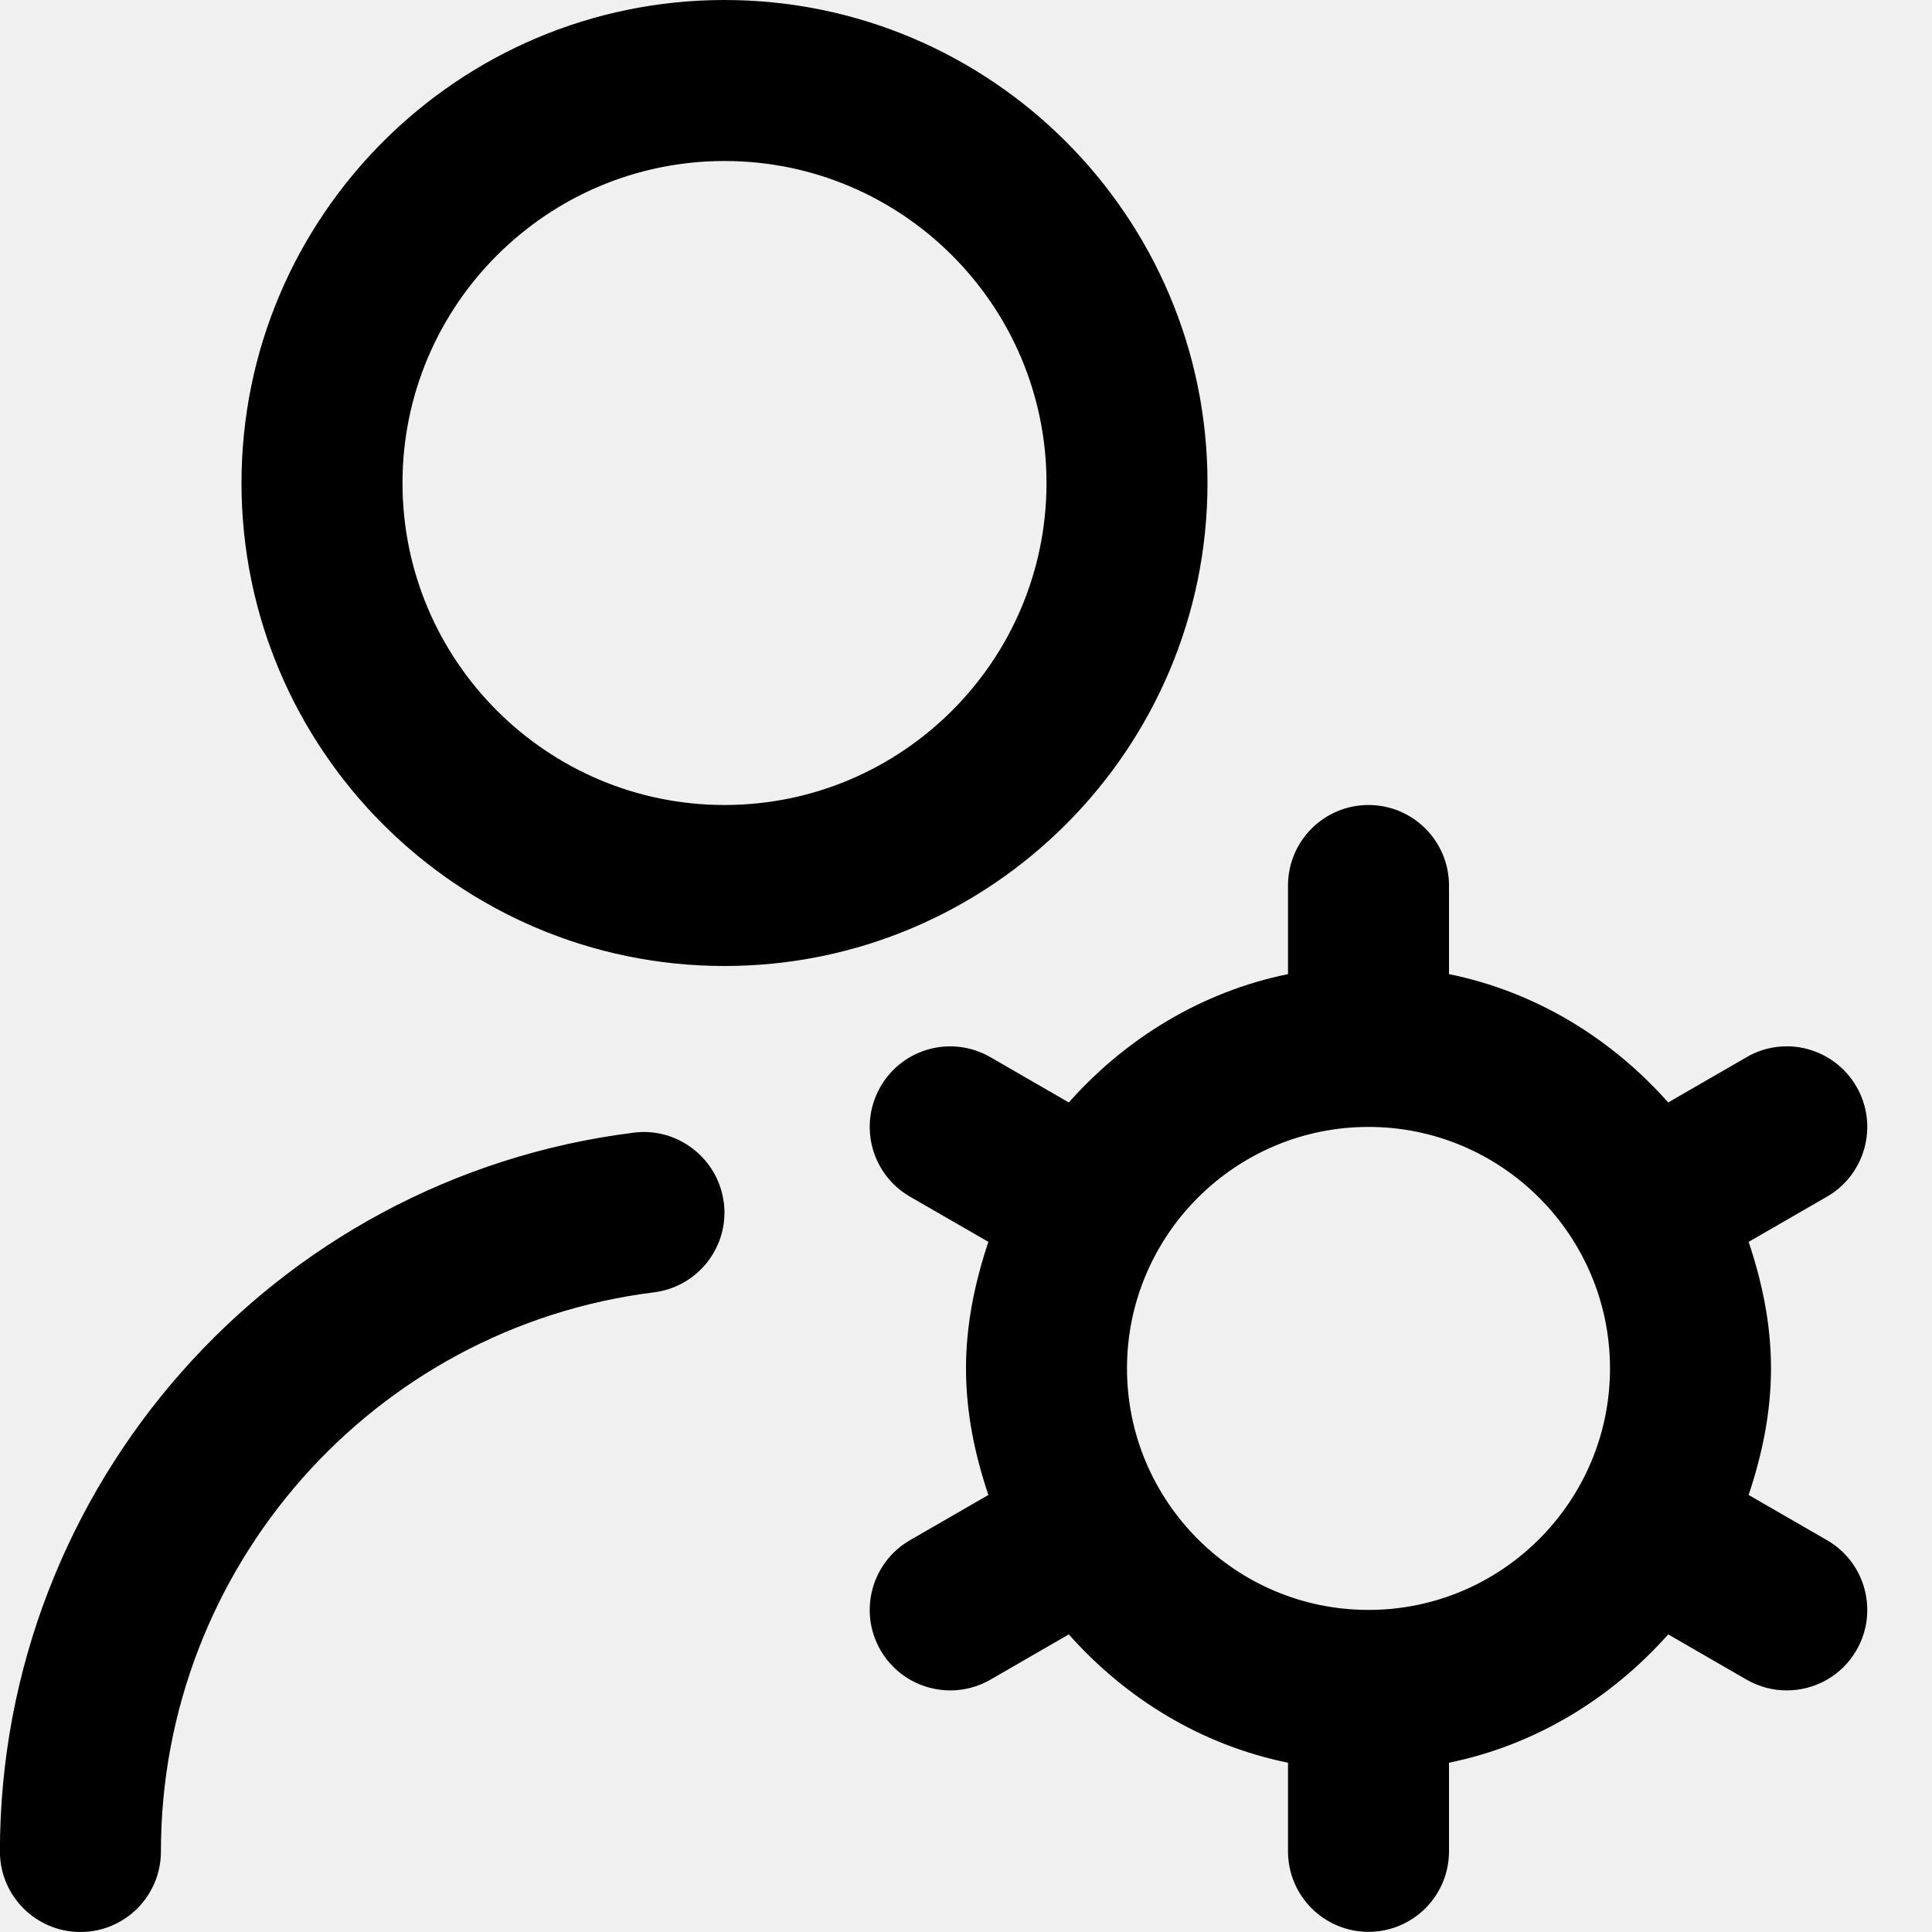
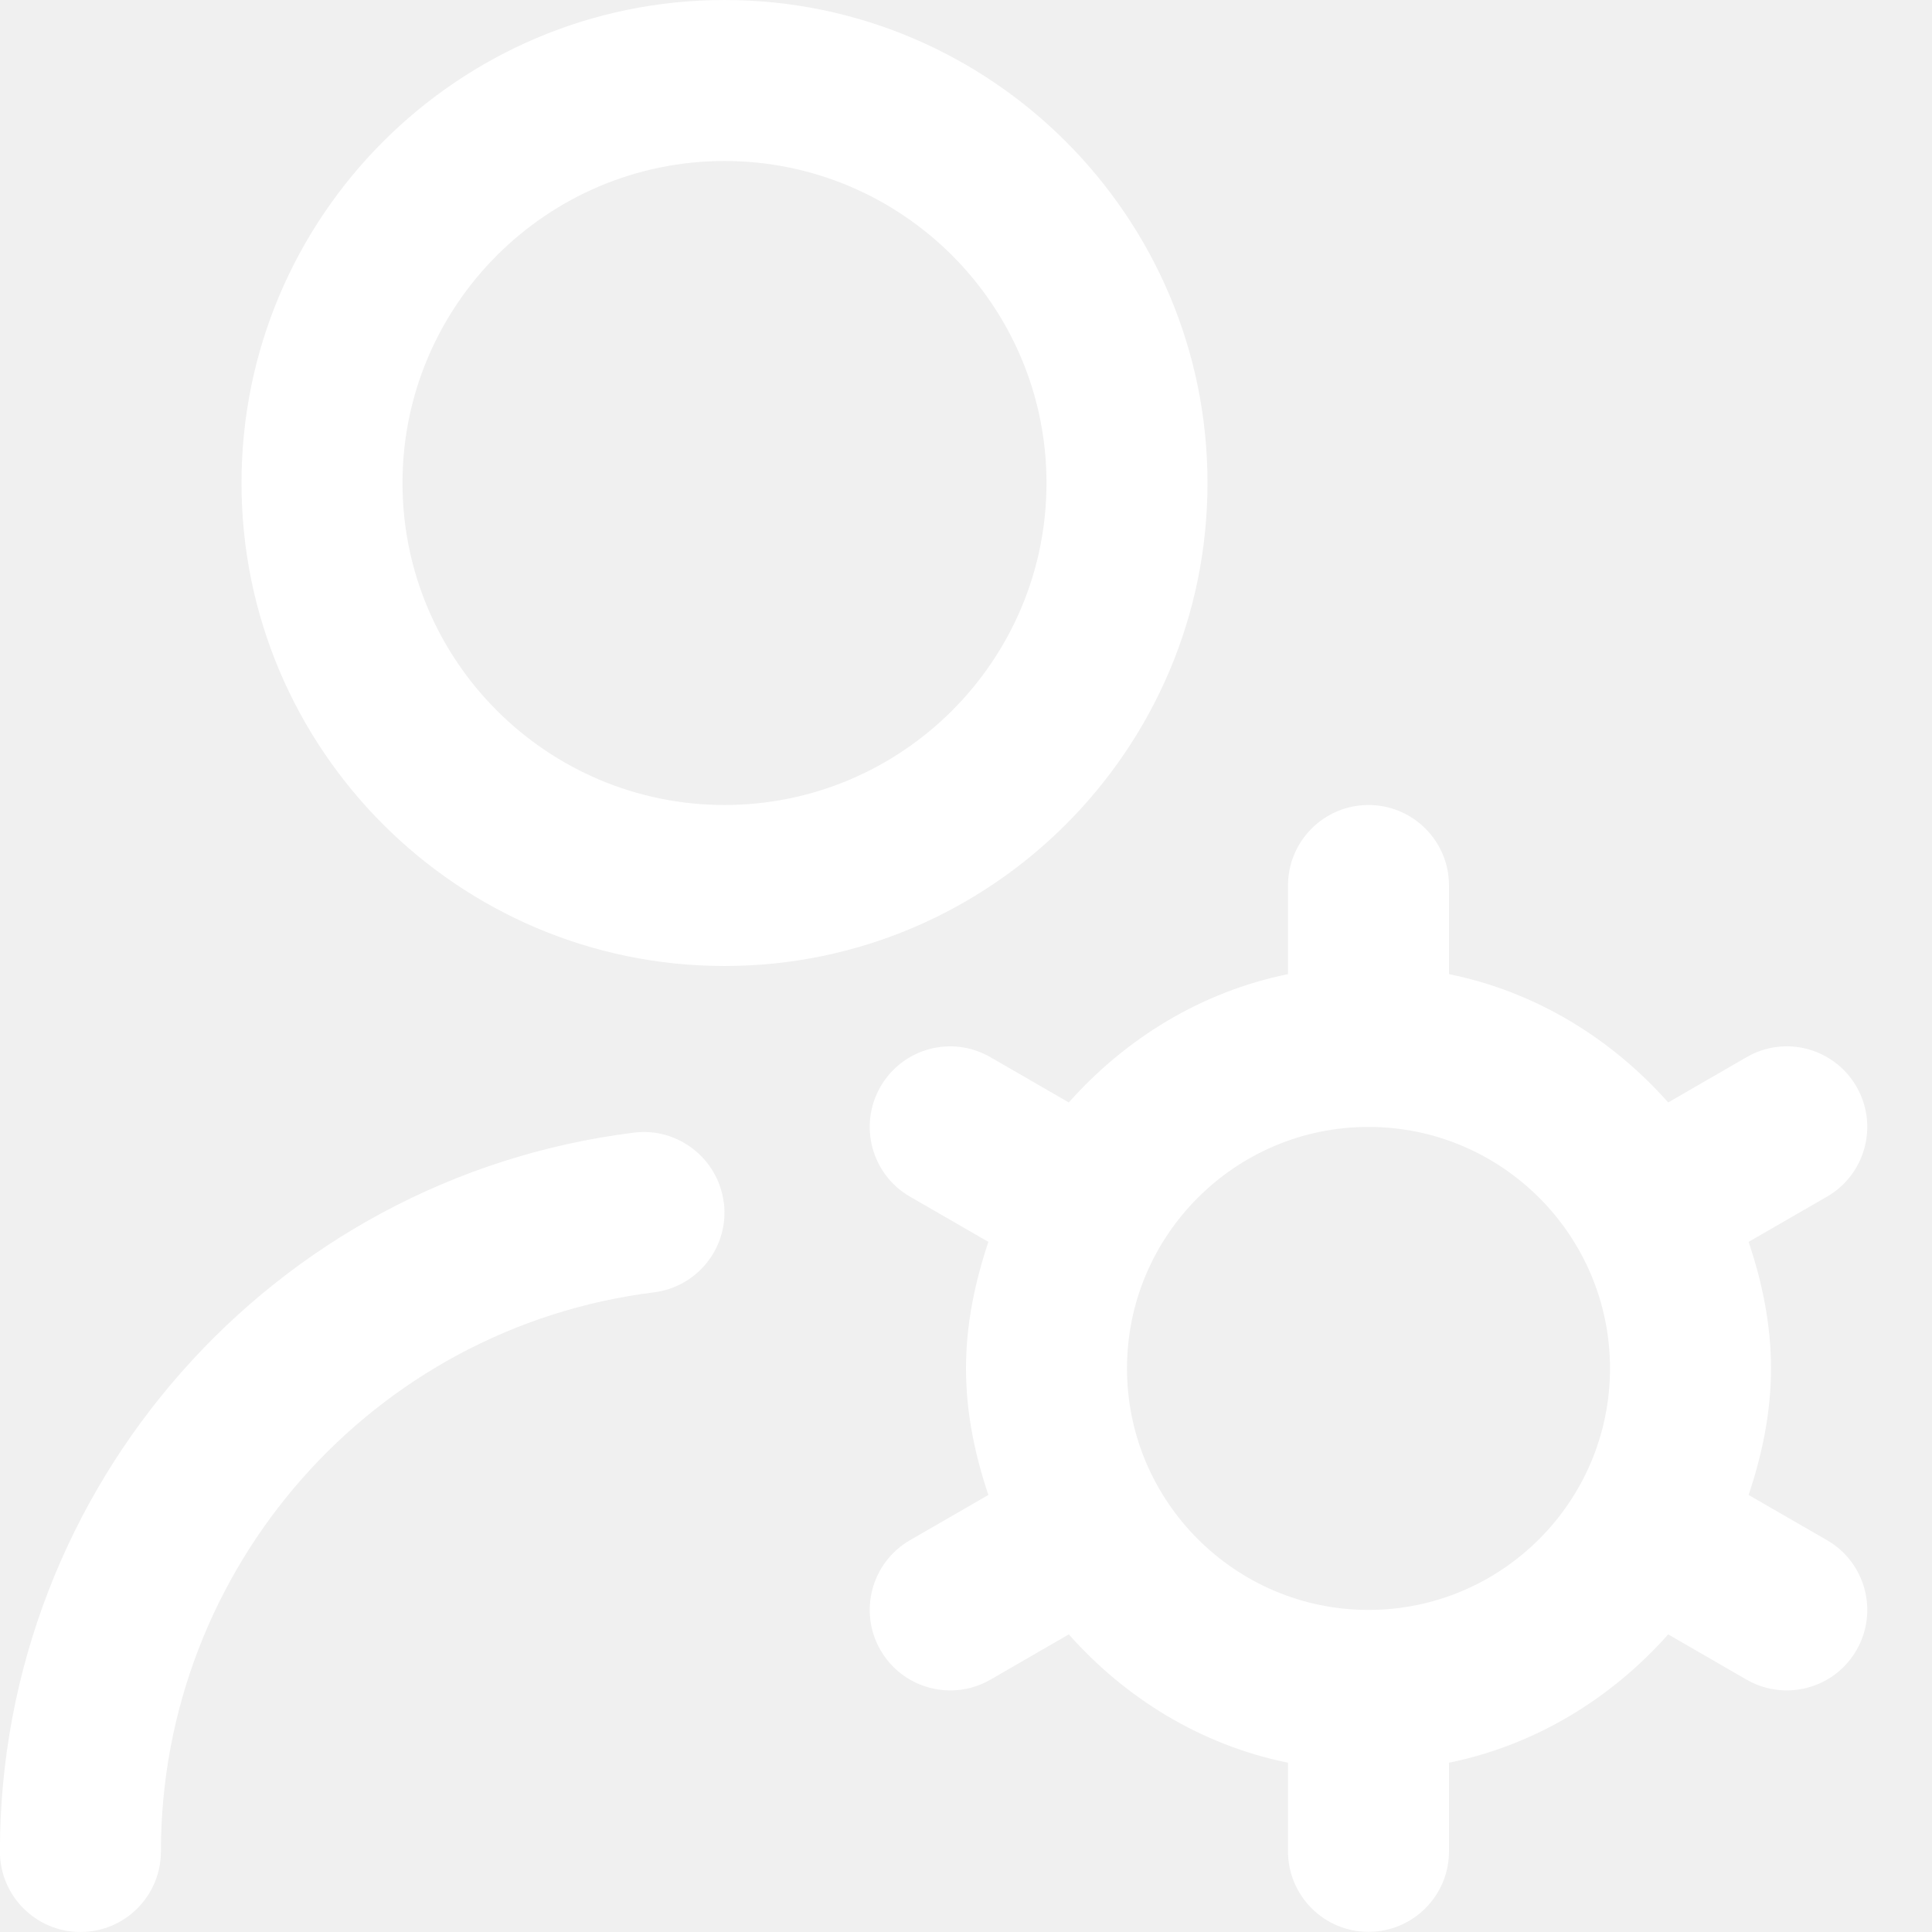
<svg xmlns="http://www.w3.org/2000/svg" width="24" height="24" viewBox="0 0 24 24" fill="none">
-   <g clip-path="url(#clip0_118_1166)">
-     <path d="M15 6C15 2.691 12.309 0 9 0C5.691 0 3 2.691 3 6C3 9.309 5.691 12 9 12C12.309 12 15 9.309 15 6ZM9 10C6.794 10 5 8.206 5 6C5 3.794 6.794 2 9 2C11.206 2 13 3.794 13 6C13 8.206 11.206 10 9 10ZM8.992 14.938C9.06 15.486 8.672 15.985 8.123 16.054C4.632 16.49 1.999 19.475 1.999 23C1.999 23.552 1.551 24 0.999 24C0.447 24 -0.001 23.552 -0.001 23C-0.001 18.469 3.385 14.63 7.875 14.07C8.417 14.001 8.922 14.39 8.991 14.939L8.992 14.938ZM22.696 19.133L21.722 18.571C21.888 18.074 22 17.552 22 16.999C22 16.446 21.889 15.924 21.722 15.427L22.696 14.865C23.174 14.589 23.338 13.977 23.062 13.499C22.785 13.02 22.175 12.855 21.696 13.133L20.723 13.695C20.018 12.901 19.079 12.32 18 12.101V11C18 10.448 17.552 10 17 10C16.448 10 16 10.448 16 11V12.101C14.921 12.321 13.982 12.902 13.277 13.695L12.304 13.133C11.824 12.856 11.214 13.02 10.938 13.499C10.662 13.978 10.826 14.589 11.304 14.865L12.278 15.427C12.112 15.924 12 16.446 12 16.999C12 17.552 12.111 18.074 12.278 18.571L11.304 19.133C10.826 19.409 10.662 20.021 10.938 20.499C11.124 20.82 11.459 20.999 11.805 20.999C11.974 20.999 12.146 20.956 12.304 20.865L13.277 20.303C13.982 21.097 14.921 21.678 16 21.897V22.998C16 23.55 16.448 23.998 17 23.998C17.552 23.998 18 23.55 18 22.998V21.897C19.079 21.677 20.018 21.096 20.723 20.303L21.696 20.865C21.854 20.956 22.026 20.999 22.195 20.999C22.541 20.999 22.877 20.82 23.062 20.499C23.338 20.02 23.174 19.409 22.696 19.133ZM17 19.999C15.346 19.999 14 18.653 14 16.999C14 15.345 15.346 13.999 17 13.999C18.654 13.999 20 15.345 20 16.999C20 18.653 18.654 19.999 17 19.999Z" fill="black" />
+   <g clip-path="url(#clip0_383_1515)">
+     <path d="M15 6C15 2.691 12.309 0 9 0C5.691 0 3 2.691 3 6C3 9.309 5.691 12 9 12C12.309 12 15 9.309 15 6ZM9 10C6.794 10 5 8.206 5 6C5 3.794 6.794 2 9 2C11.206 2 13 3.794 13 6C13 8.206 11.206 10 9 10ZM8.992 14.938C9.06 15.486 8.672 15.985 8.123 16.054C4.632 16.49 1.999 19.475 1.999 23C1.999 23.552 1.551 24 0.999 24C0.447 24 -0.001 23.552 -0.001 23C-0.001 18.469 3.385 14.63 7.875 14.07C8.417 14.001 8.922 14.39 8.991 14.939L8.992 14.938ZM22.696 19.133L21.722 18.571C21.888 18.074 22 17.552 22 16.999C22 16.446 21.889 15.924 21.722 15.427L22.696 14.865C23.174 14.589 23.338 13.977 23.062 13.499C22.785 13.02 22.175 12.855 21.696 13.133L20.723 13.695C20.018 12.901 19.079 12.32 18 12.101V11C18 10.448 17.552 10 17 10C16.448 10 16 10.448 16 11V12.101C14.921 12.321 13.982 12.902 13.277 13.695L12.304 13.133C11.824 12.856 11.214 13.02 10.938 13.499C10.662 13.978 10.826 14.589 11.304 14.865L12.278 15.427C12.112 15.924 12 16.446 12 16.999C12 17.552 12.111 18.074 12.278 18.571L11.304 19.133C10.826 19.409 10.662 20.021 10.938 20.499C11.124 20.82 11.459 20.999 11.805 20.999C11.974 20.999 12.146 20.956 12.304 20.865L13.277 20.303C13.982 21.097 14.921 21.678 16 21.897V22.998C16 23.55 16.448 23.998 17 23.998C17.552 23.998 18 23.55 18 22.998V21.897C19.079 21.677 20.018 21.096 20.723 20.303L21.696 20.865C21.854 20.956 22.026 20.999 22.195 20.999C22.541 20.999 22.877 20.82 23.062 20.499C23.338 20.02 23.174 19.409 22.696 19.133ZM17 19.999C15.346 19.999 14 18.653 14 16.999C14 15.345 15.346 13.999 17 13.999C18.654 13.999 20 15.345 20 16.999C20 18.653 18.654 19.999 17 19.999Z" fill="white" />
  </g>
  <defs>
-     <clipPath id="clip0_118_1166">
+     <clipPath id="clip0_383_1515">
      <rect width="24" height="24" fill="white" />
    </clipPath>
  </defs>
</svg>
